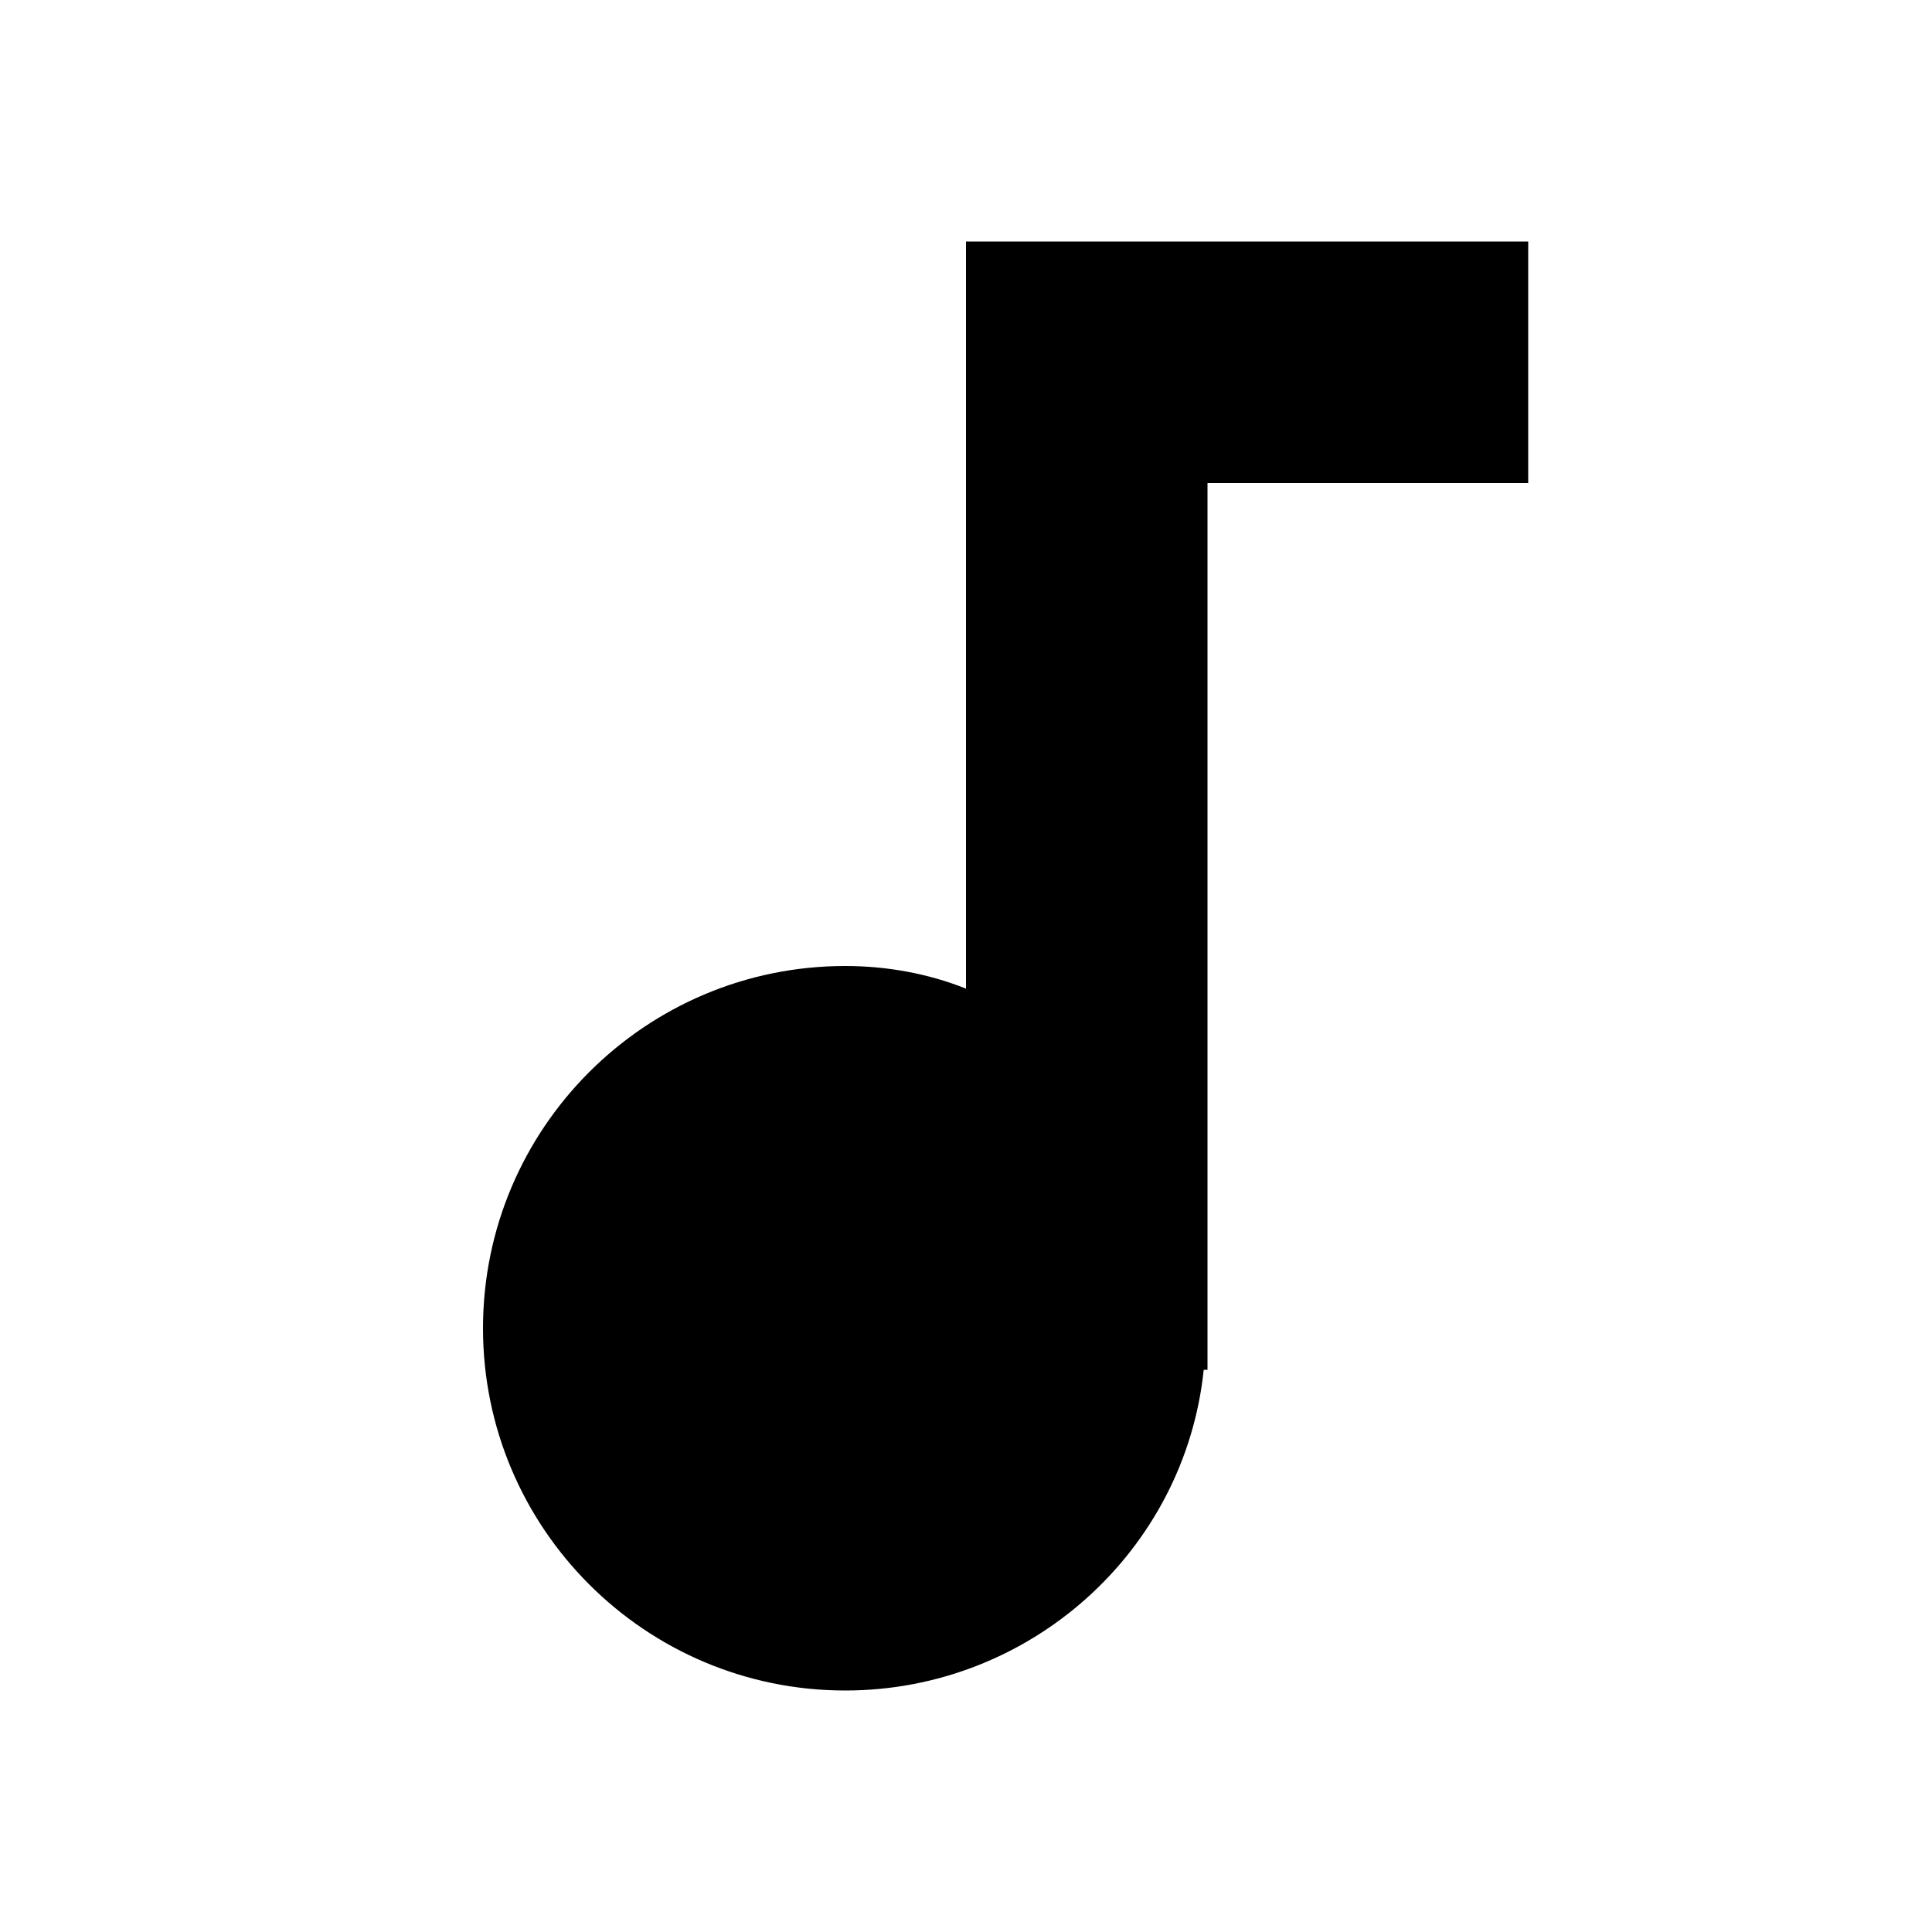
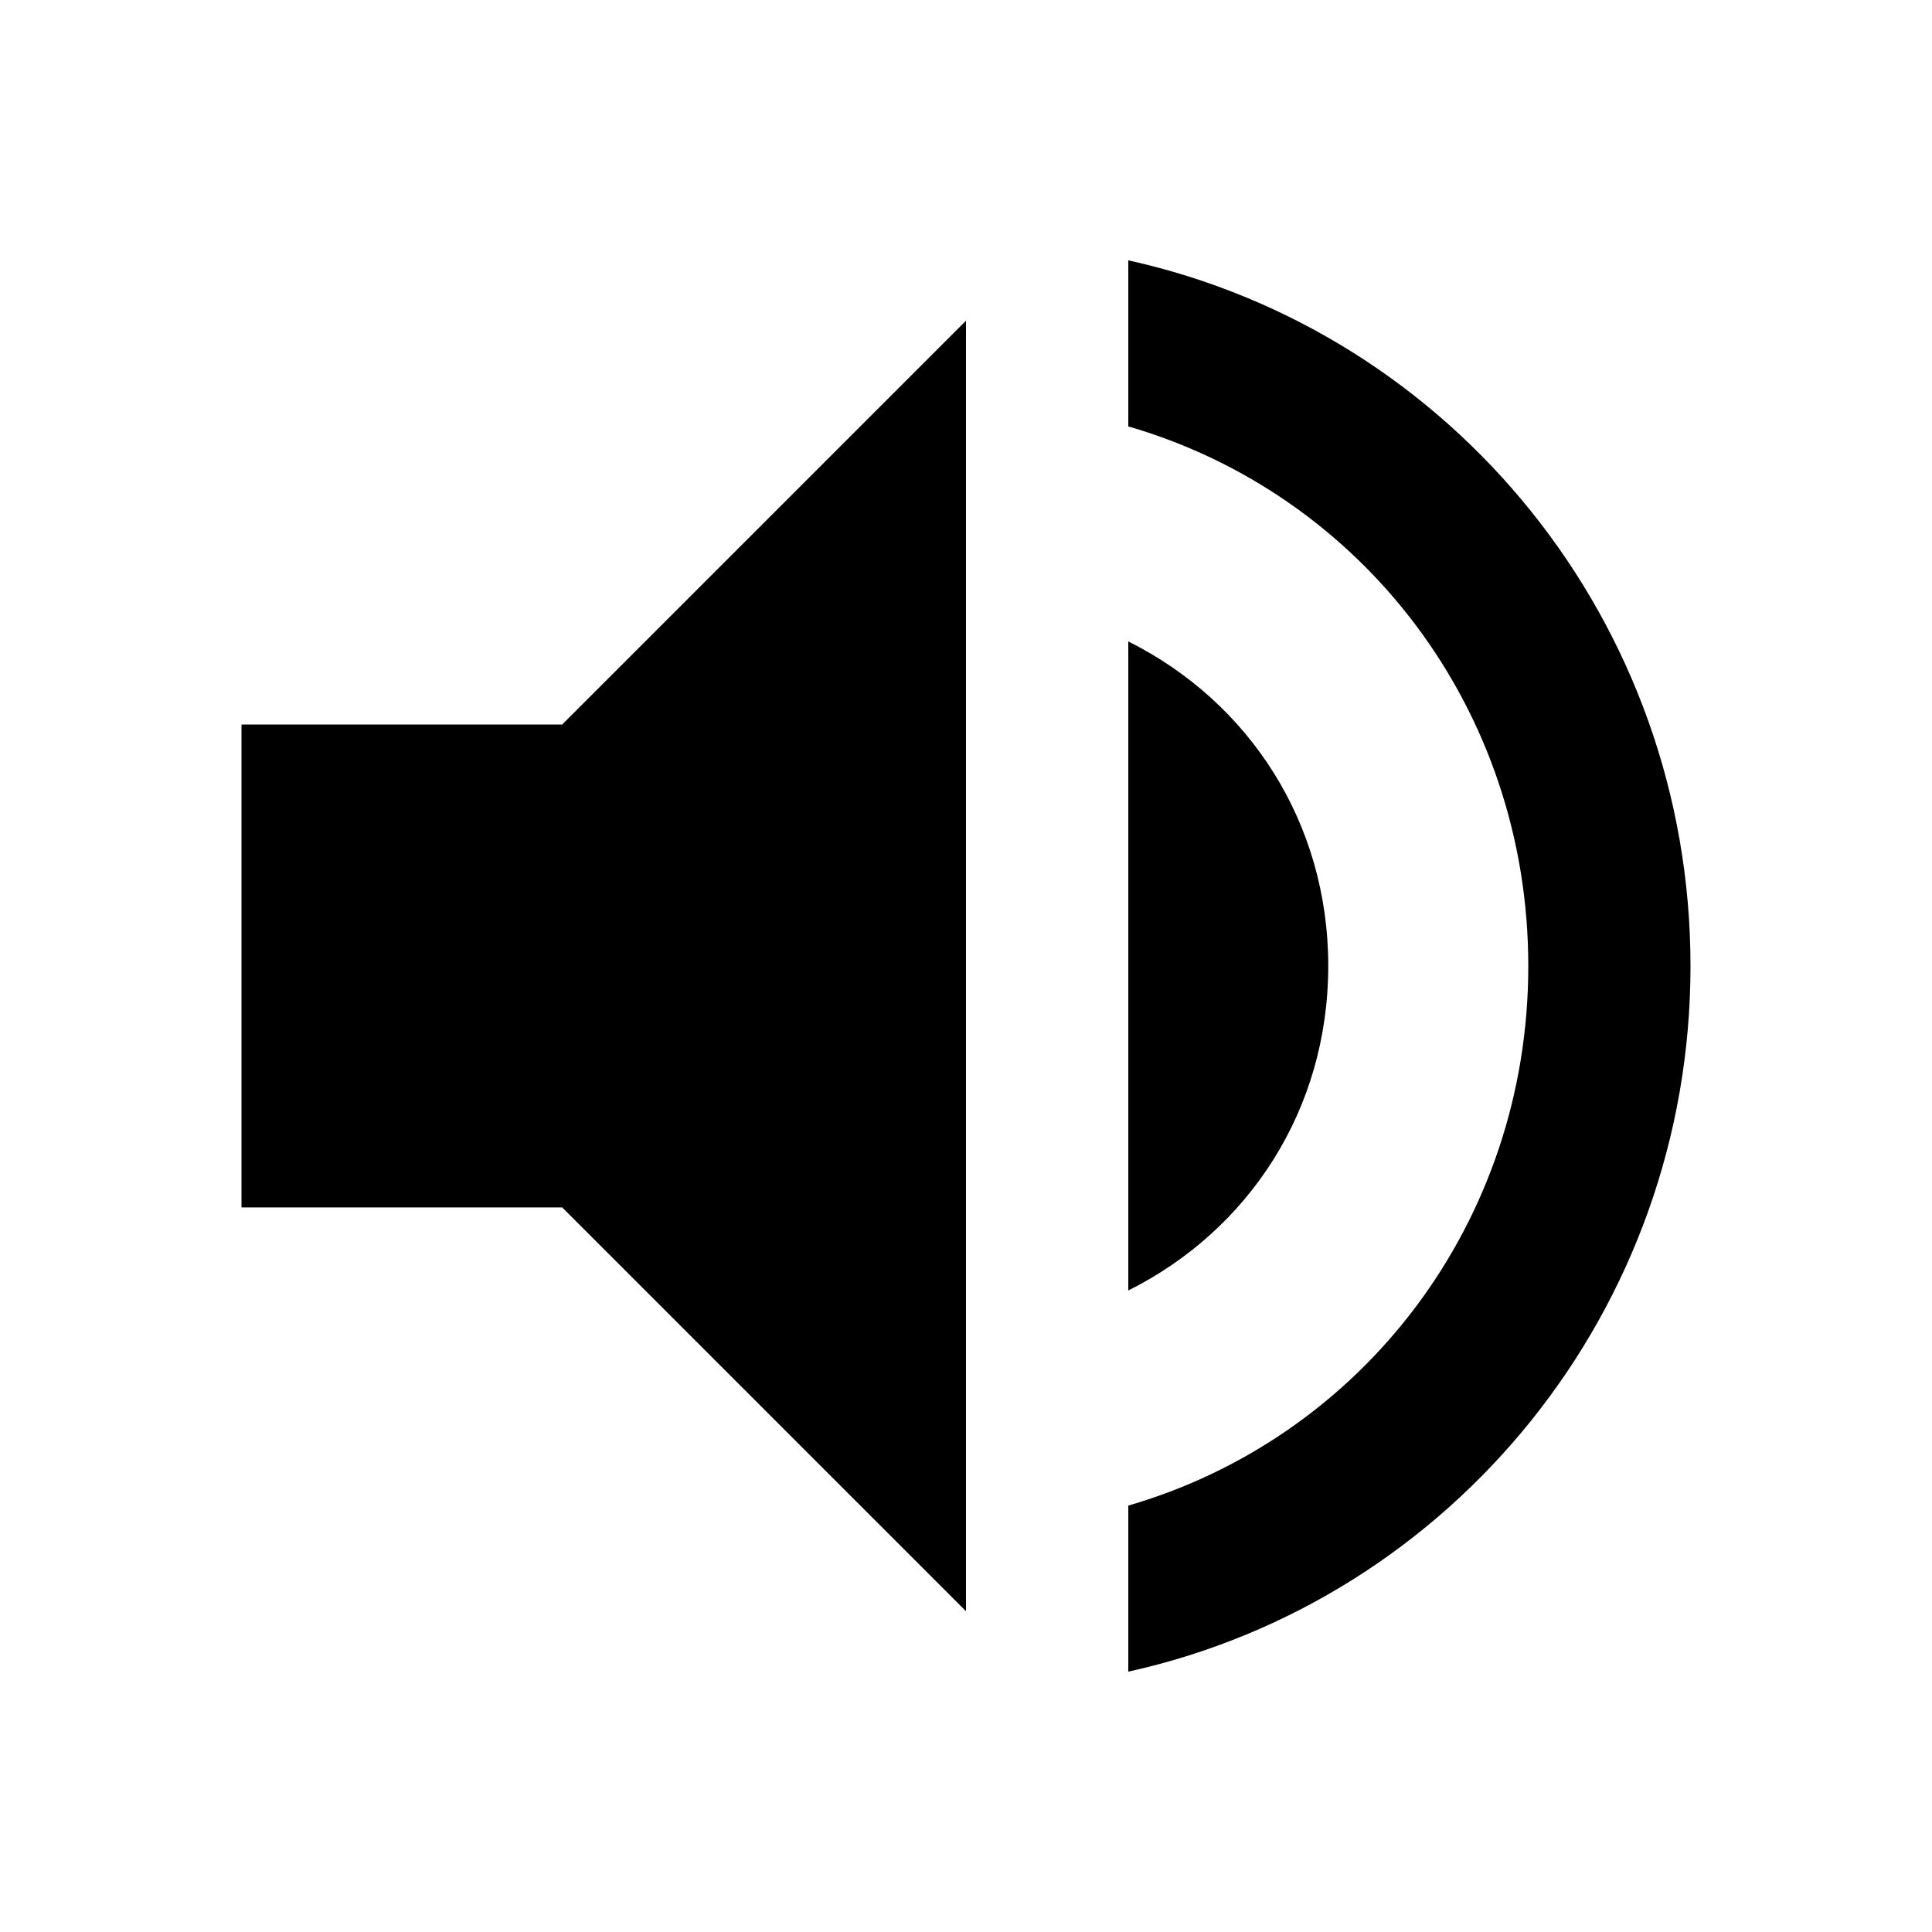
<svg xmlns="http://www.w3.org/2000/svg" version="1.1" width="24" height="24" viewBox="0 0 24 24">
-   <path d="M12 3h6.984v3h-3.984v11.016h-0.047c-0.234 2.25-2.156 3.984-4.453 3.984-2.484 0-4.5-2.016-4.5-4.5s2.016-4.5 4.5-4.5c0.516 0 1.031 0.094 1.5 0.281v-9.281z" />
+   <path d="M14.016 3.234c4.031 0.891 6.984 4.5 6.984 8.766s-2.953 7.875-6.984 8.766v-2.063c2.906-0.844 4.969-3.516 4.969-6.703s-2.063-5.859-4.969-6.703v-2.063zM16.5 12c0 1.781-0.984 3.281-2.484 4.031v-8.063c1.5 0.75 2.484 2.25 2.484 4.031zM3 9h3.984l5.016-5.016v16.031l-5.016-5.016h-3.984v-6z" />
</svg>
